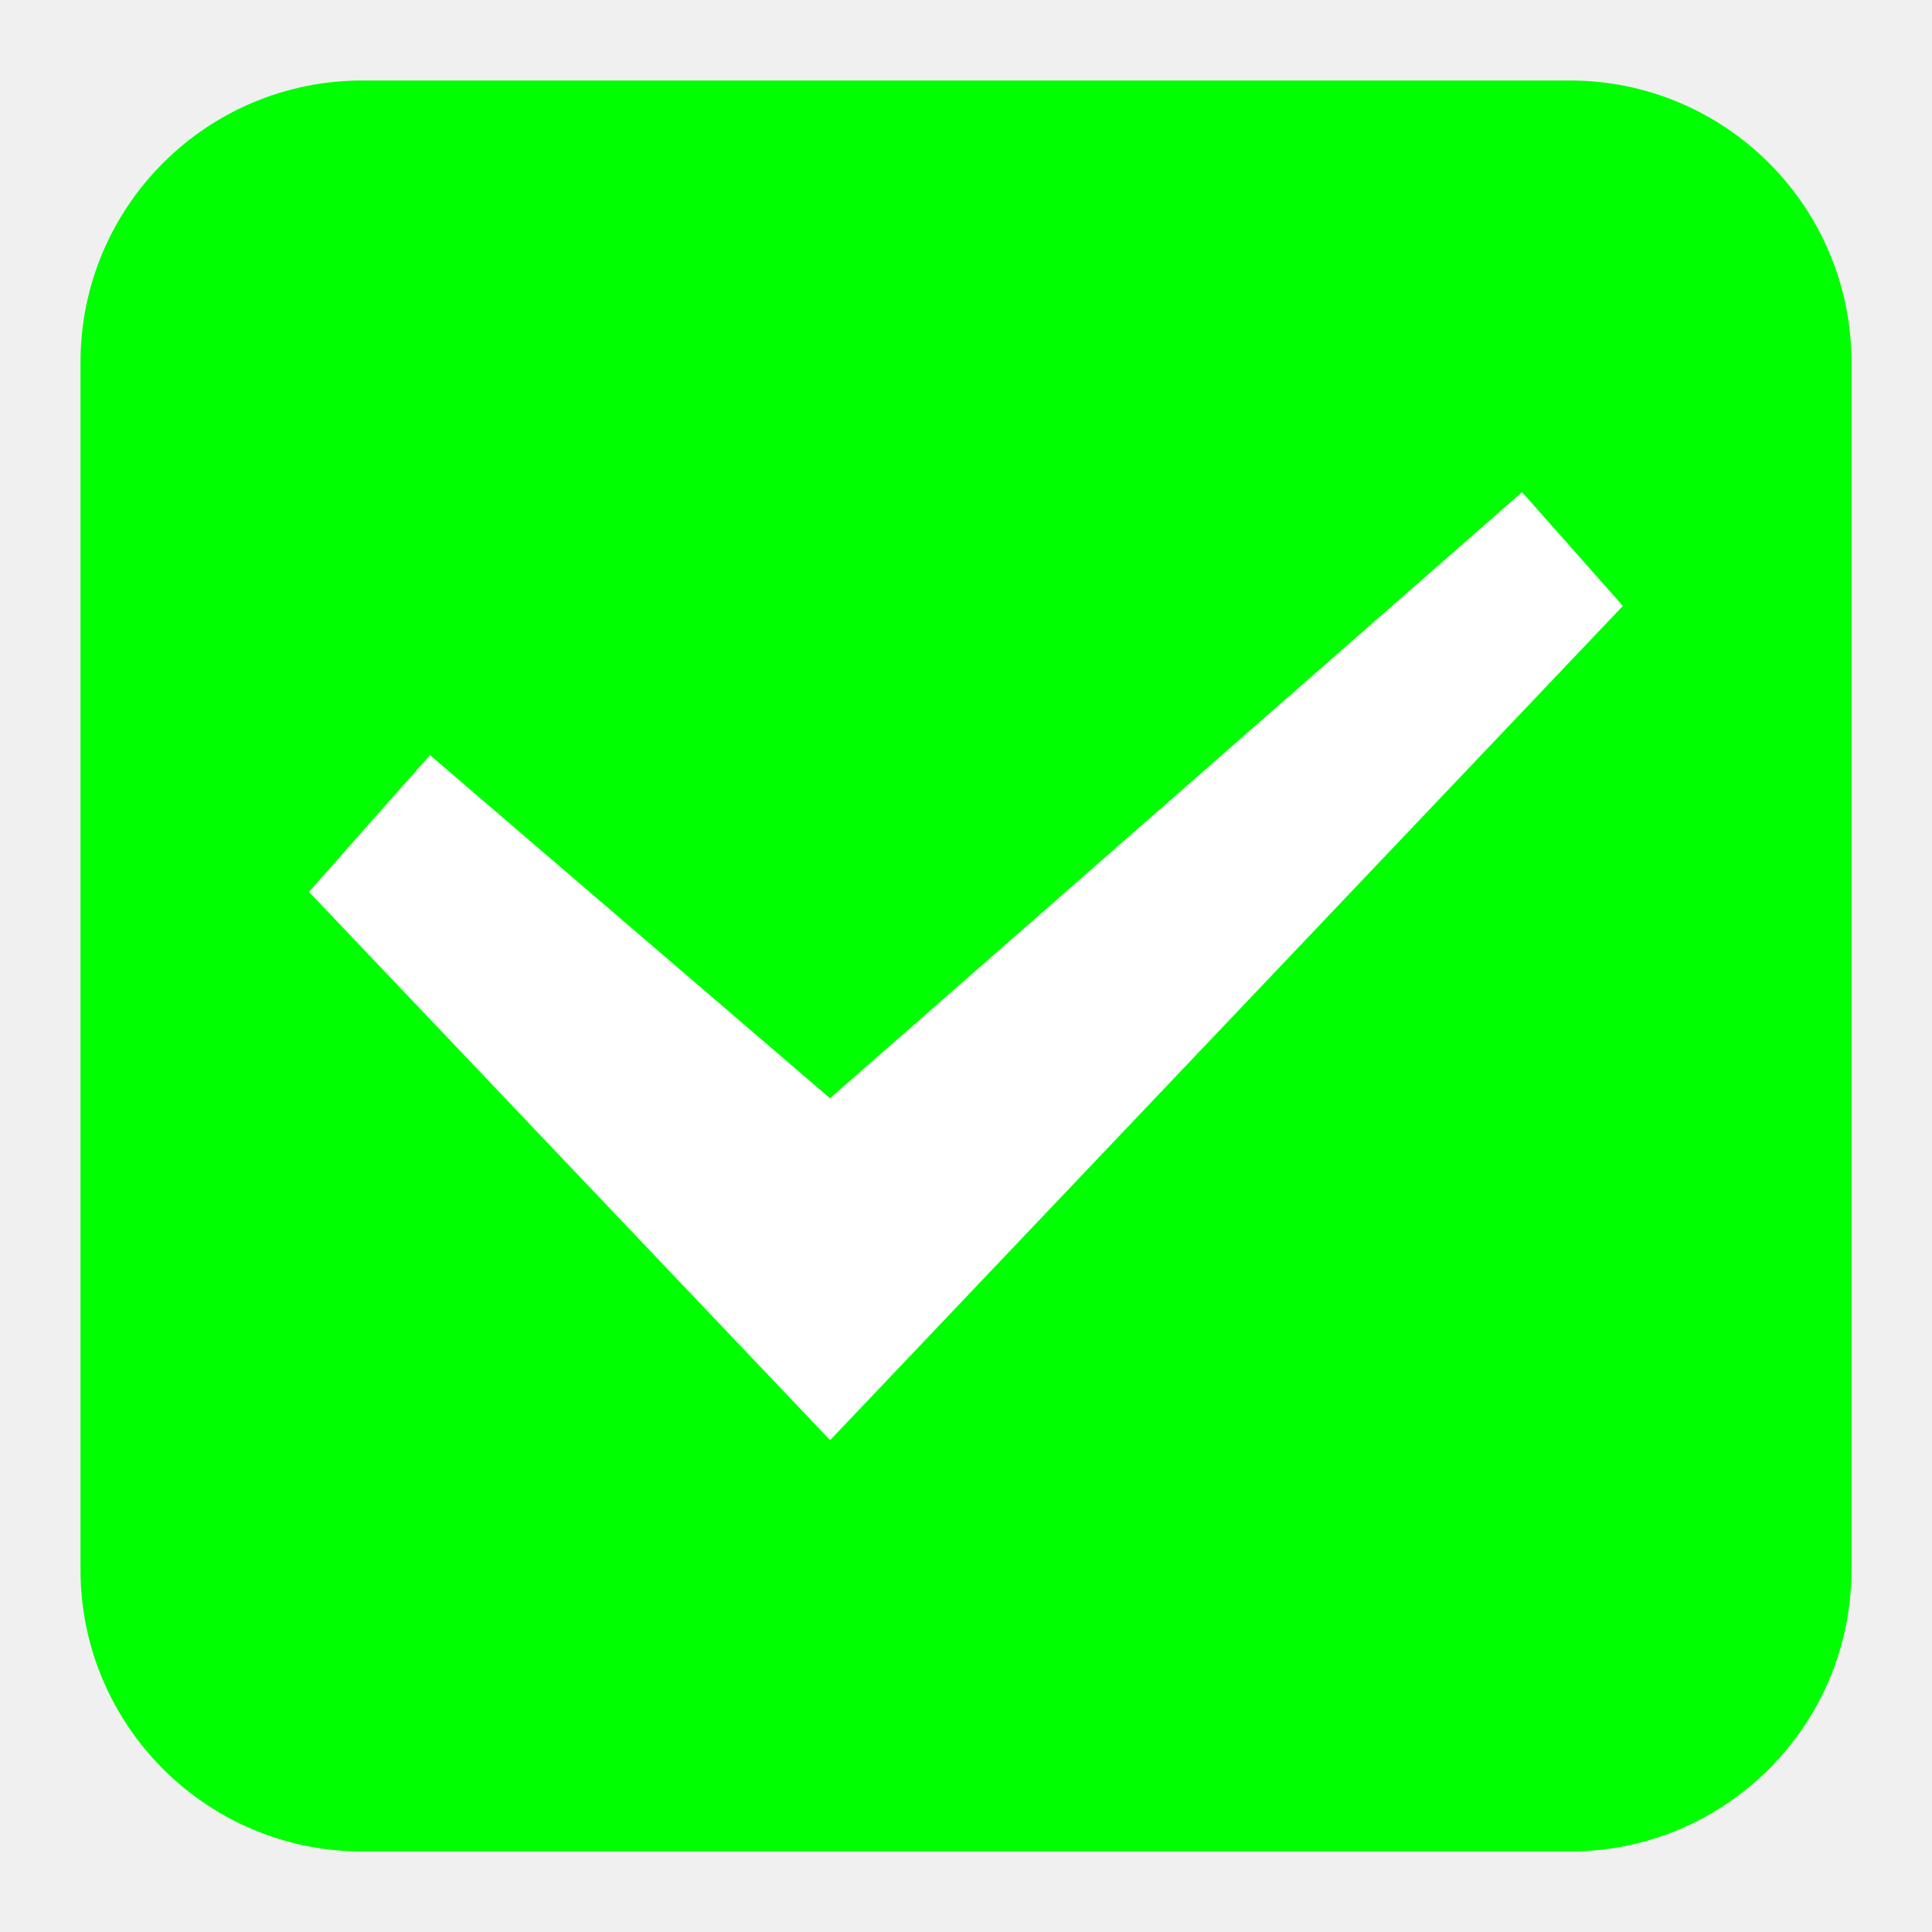
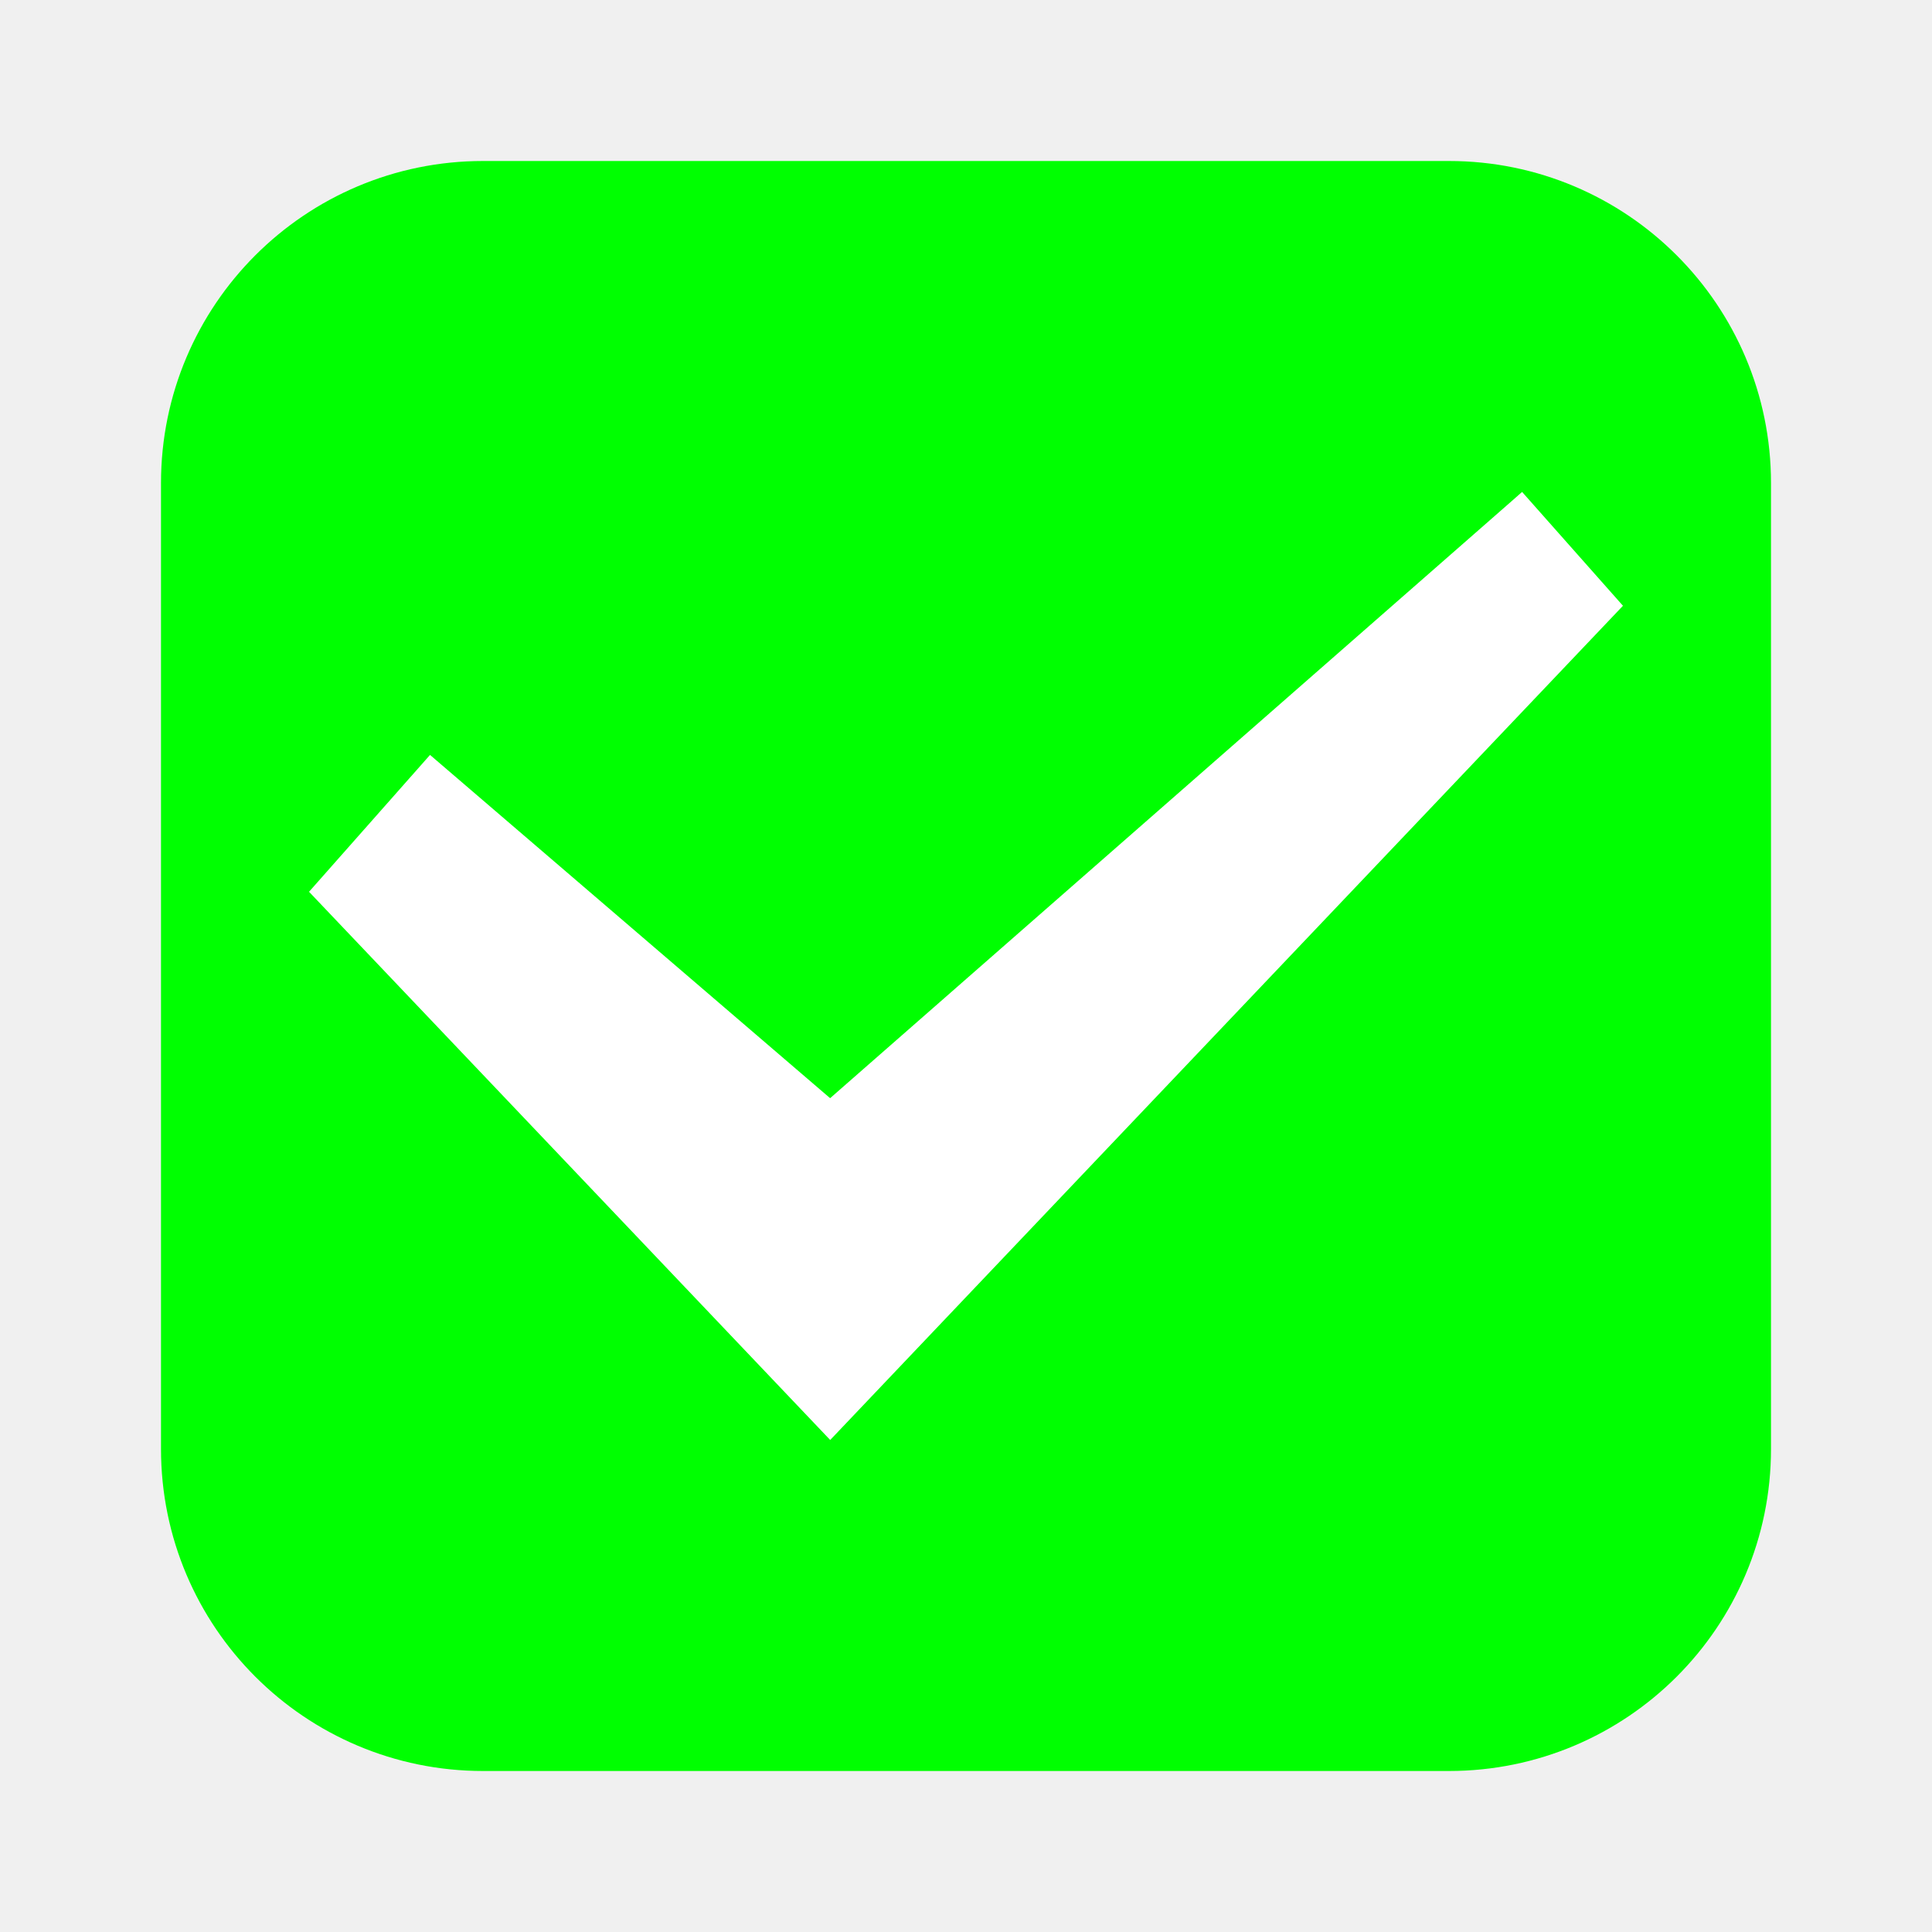
<svg xmlns="http://www.w3.org/2000/svg" width="24" height="24">
-   <rect x="1.5" y="1.5" width="21" height="21" fill="#00ff01" stroke="#00ff01" stroke-linejoin="round" style="stroke-width:1" rx="3" />
-   <path d="m20.16 7.527-1.253-1.414-.118.104-8.478 7.426-4.97-4.263-1.503 1.699 6.474 6.811z" fill="#fff" fill-rule="evenodd" />
+   <rect rx="3" y="524.362" x="345.5" height="18" width="18" style="color:#000;display:inline;overflow:visible;visibility:visible;fill:#00ff01;fill-opacity:1;stroke:#00ff01;stroke-width:2;stroke-linecap:butt;stroke-linejoin:round;stroke-miterlimit:4;stroke-dasharray:none;stroke-dashoffset:0;stroke-opacity:1;marker:none;enable-background:accumulate" ry="3" transform="translate(-342.5 -521.362)" />
+   <path d="m20.161 7.525-1.253-1.414-.118.104-8.478 7.427-4.97-4.264-1.503 1.7 6.474 6.81z" fill="#fff" fill-rule="evenodd" />
</svg>
